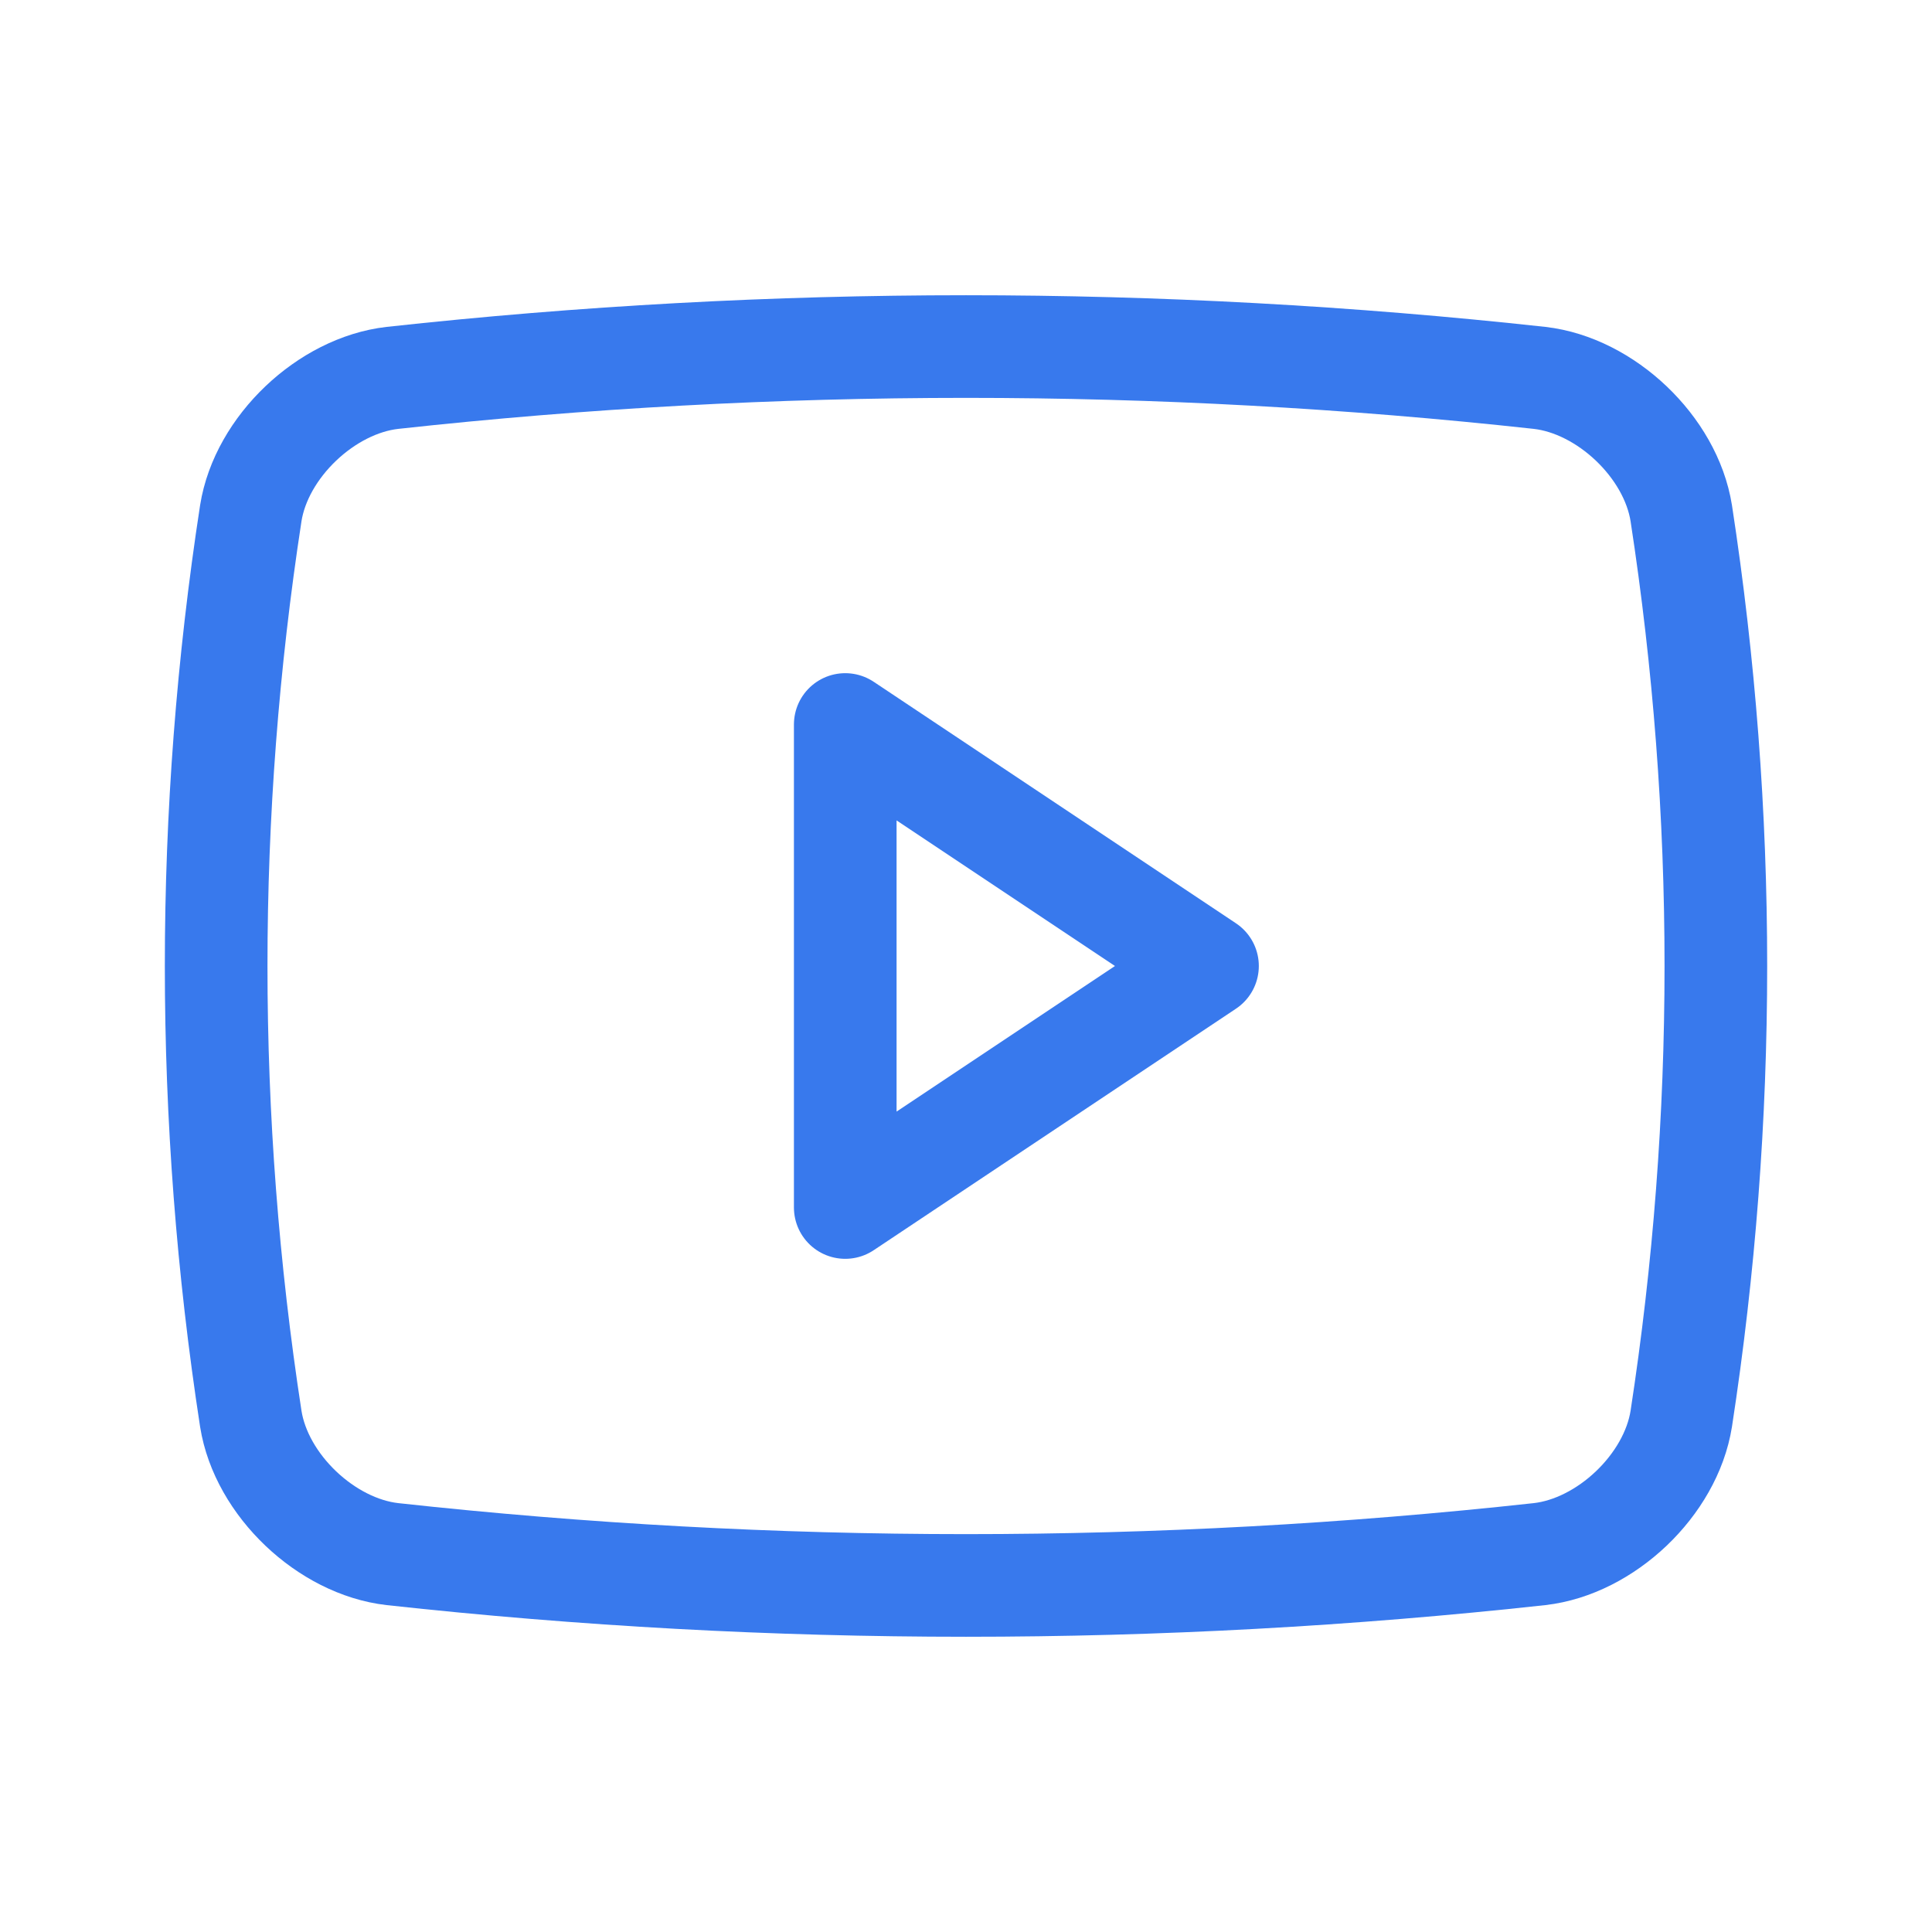
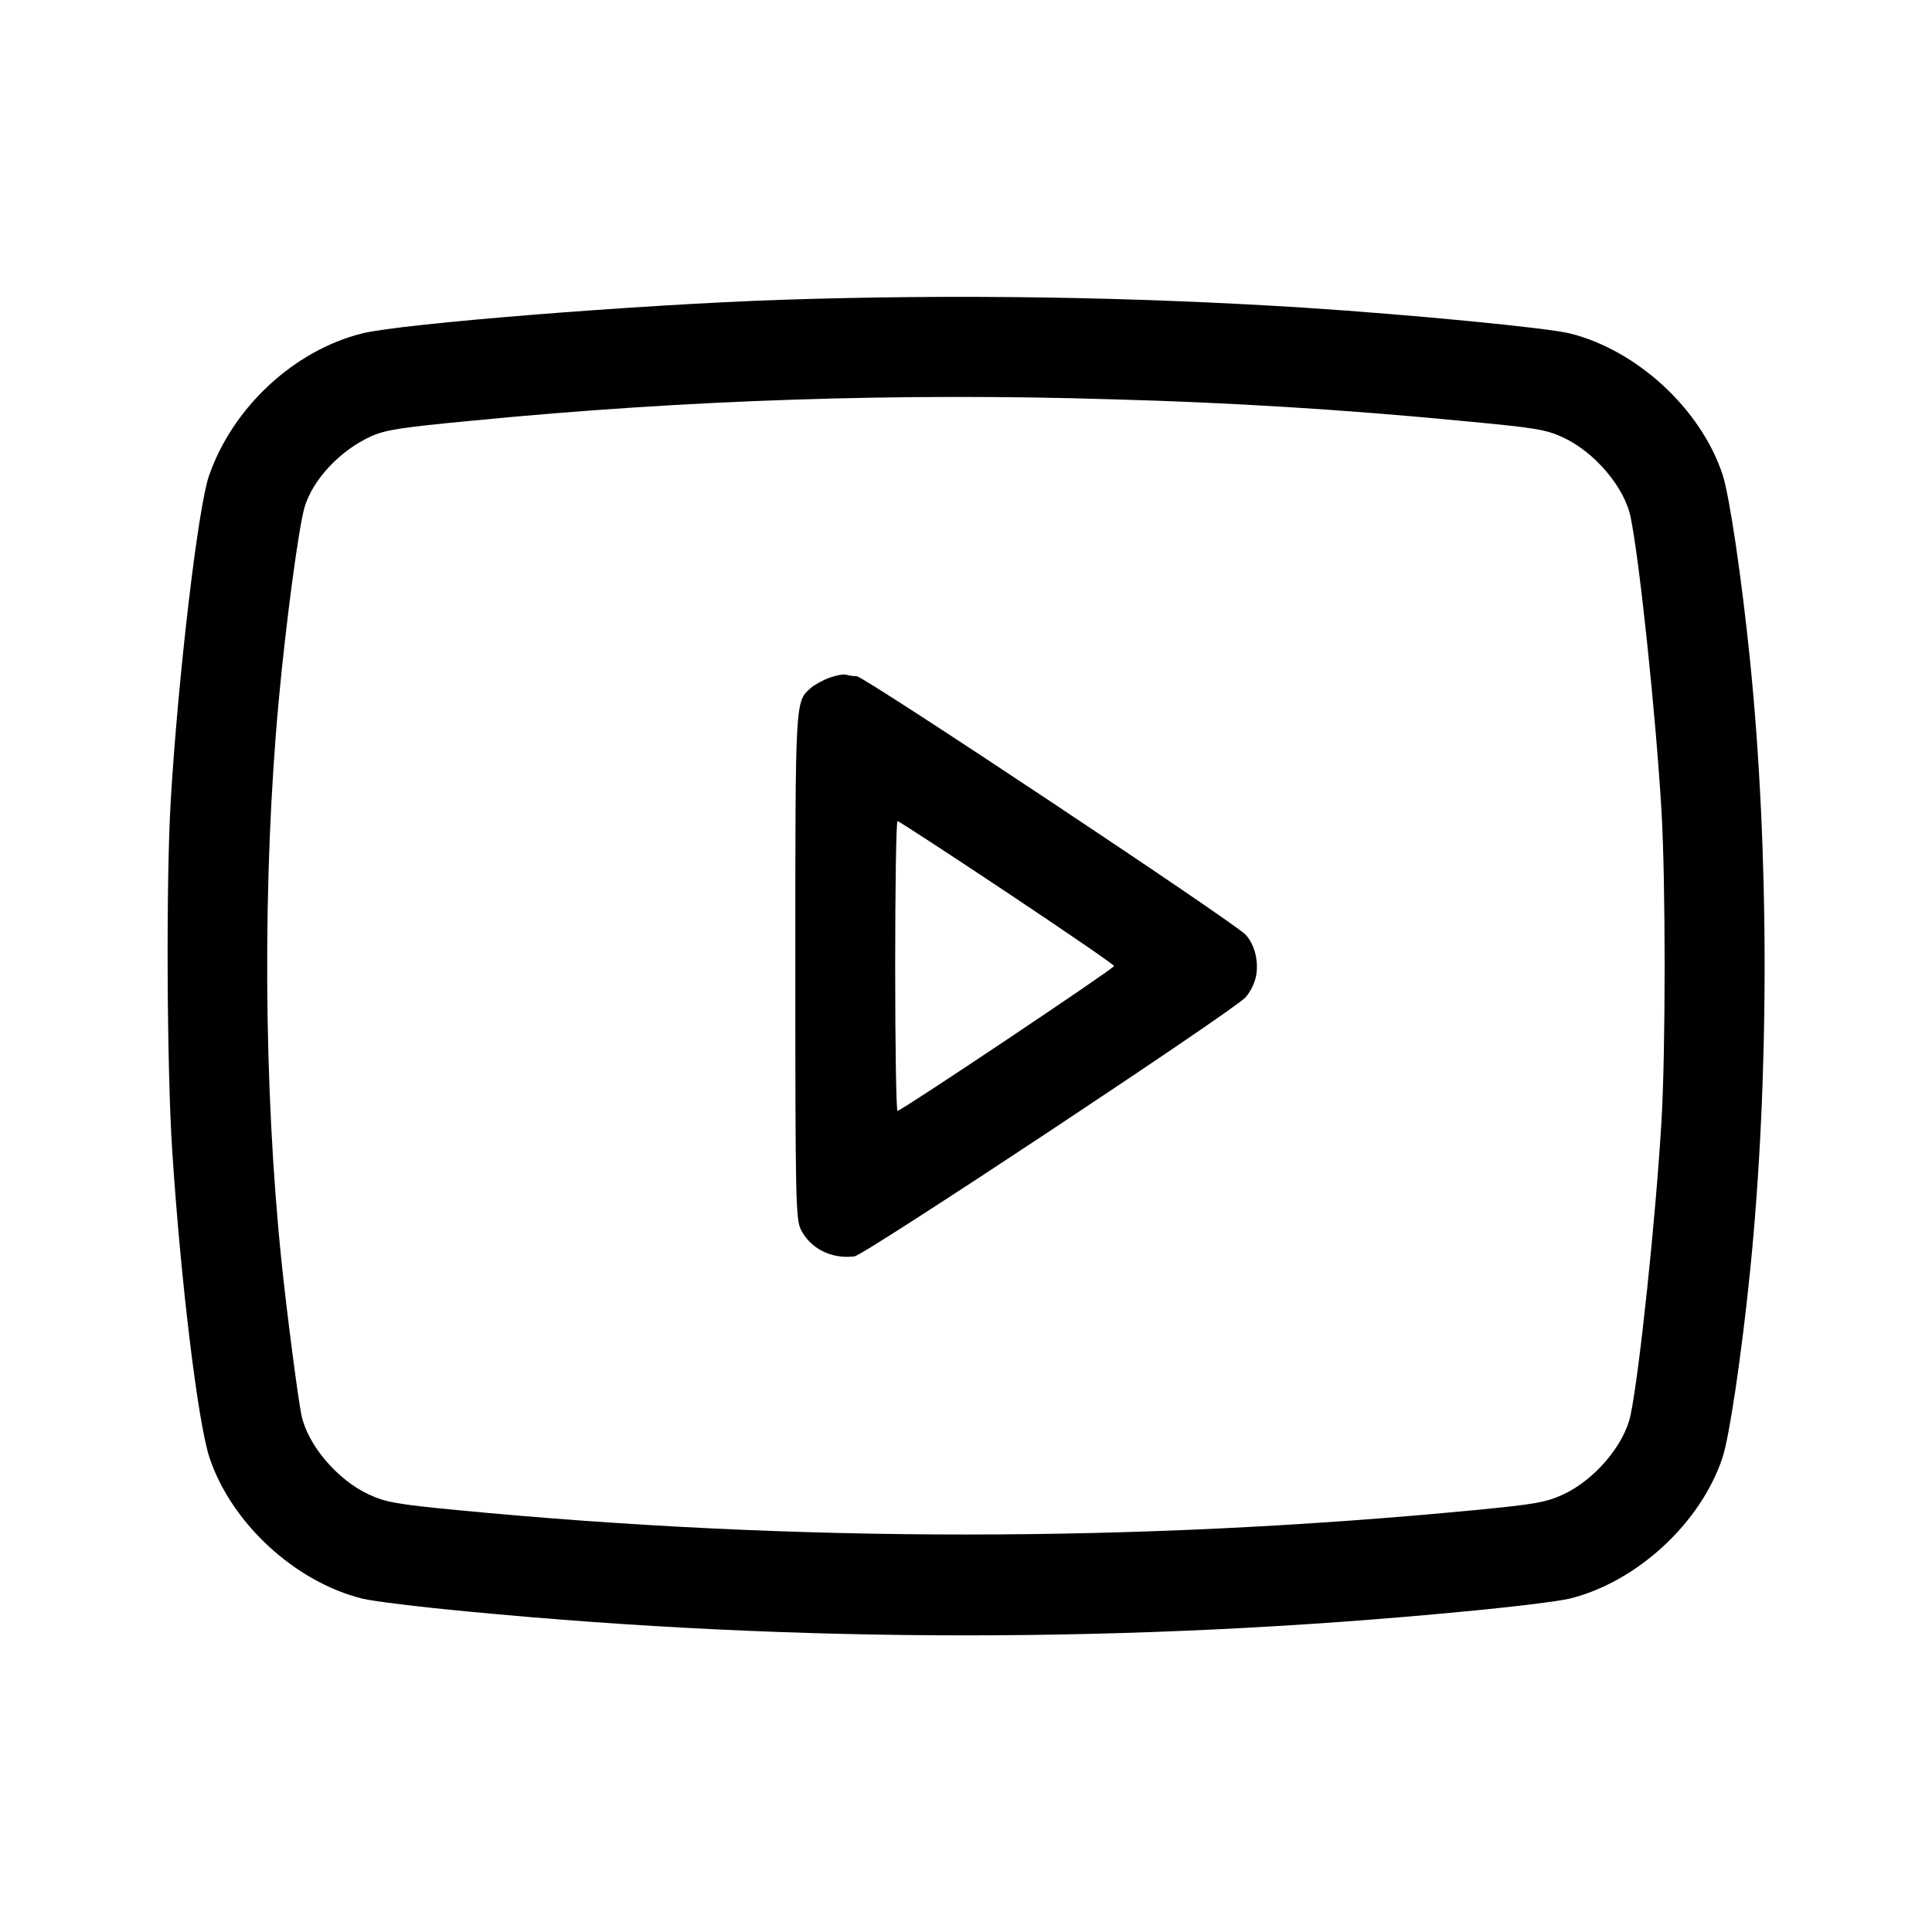
- <svg xmlns="http://www.w3.org/2000/svg" width="32" height="32" viewBox="0 0 32 32" fill="none">
-   <path d="M25.5 25.741C19.186 26.433 12.815 26.433 6.5 25.741C5.404 25.616 4.328 24.598 4.154 23.5C3.389 18.529 3.389 13.471 4.154 8.5C4.328 7.402 5.404 6.384 6.5 6.259C12.815 5.567 19.186 5.567 25.5 6.259C26.596 6.384 27.672 7.401 27.847 8.5C28.611 13.471 28.611 18.529 27.847 23.5C27.672 24.598 26.597 25.616 25.5 25.741Z" stroke="#3879ED" stroke-width="1.7" stroke-linecap="round" stroke-linejoin="round" />
-   <path d="M20 16L14 12V20L20 16Z" stroke="#3879ED" stroke-width="1.7" stroke-linecap="round" stroke-linejoin="round" />
+ <svg xmlns="http://www.w3.org/2000/svg" width="32" height="32" fill="none">
+   <path d="M12.96 4.965c-2.378.08-6.307.395-6.96.557-1.132.282-2.149 1.228-2.54 2.363-.181.526-.511 3.332-.632 5.38-.079 1.323-.065 4.432.025 5.802.142 2.167.425 4.496.616 5.073.36 1.086 1.415 2.06 2.531 2.338.176.044.956.139 1.733.212a86.327 86.327 0 0 0 16.534 0c.777-.073 1.557-.168 1.733-.212 1.116-.278 2.171-1.252 2.531-2.338.114-.347.317-1.715.455-3.078.322-3.166.322-6.958 0-10.124-.138-1.363-.341-2.731-.455-3.078-.36-1.086-1.415-2.06-2.531-2.338-.372-.092-2.597-.308-4.4-.426a90.381 90.381 0 0 0-8.64-.131m5.467 1.649a82.9 82.9 0 0 1 5.706.35c1.31.122 1.469.148 1.76.283.52.242 1.011.821 1.114 1.313.148.709.418 3.276.512 4.865.07 1.18.07 3.97 0 5.15-.094 1.589-.364 4.156-.512 4.865-.103.492-.595 1.072-1.114 1.312-.28.13-.461.163-1.466.26a88.037 88.037 0 0 1-16.854 0c-1.005-.097-1.186-.13-1.466-.26-.519-.24-1.011-.819-1.114-1.312-.057-.271-.245-1.719-.329-2.533-.301-2.902-.318-6.374-.047-9.307.121-1.307.333-2.889.43-3.208.14-.456.588-.932 1.095-1.163.243-.11.494-.149 1.698-.263a82.596 82.596 0 0 1 10.587-.352m-4.684 4.61c-.112.04-.253.117-.314.171-.259.231-.256.168-.256 4.617 0 3.869.007 4.188.094 4.358.16.314.506.486.885.44.165-.02 6.268-4.062 6.479-4.291a.841.841 0 0 0 .168-.327c.056-.251-.012-.542-.168-.711-.185-.201-6.323-4.281-6.441-4.281a.66.66 0 0 1-.172-.024c-.039-.014-.163.008-.275.048m2.936 3.558c.976.65 1.774 1.198 1.774 1.218 0 .041-3.526 2.4-3.587 2.4-.022 0-.039-1.08-.039-2.4 0-1.32.017-2.4.039-2.4.021 0 .837.532 1.813 1.182" fill-rule="evenodd" fill="#000" />
</svg>
